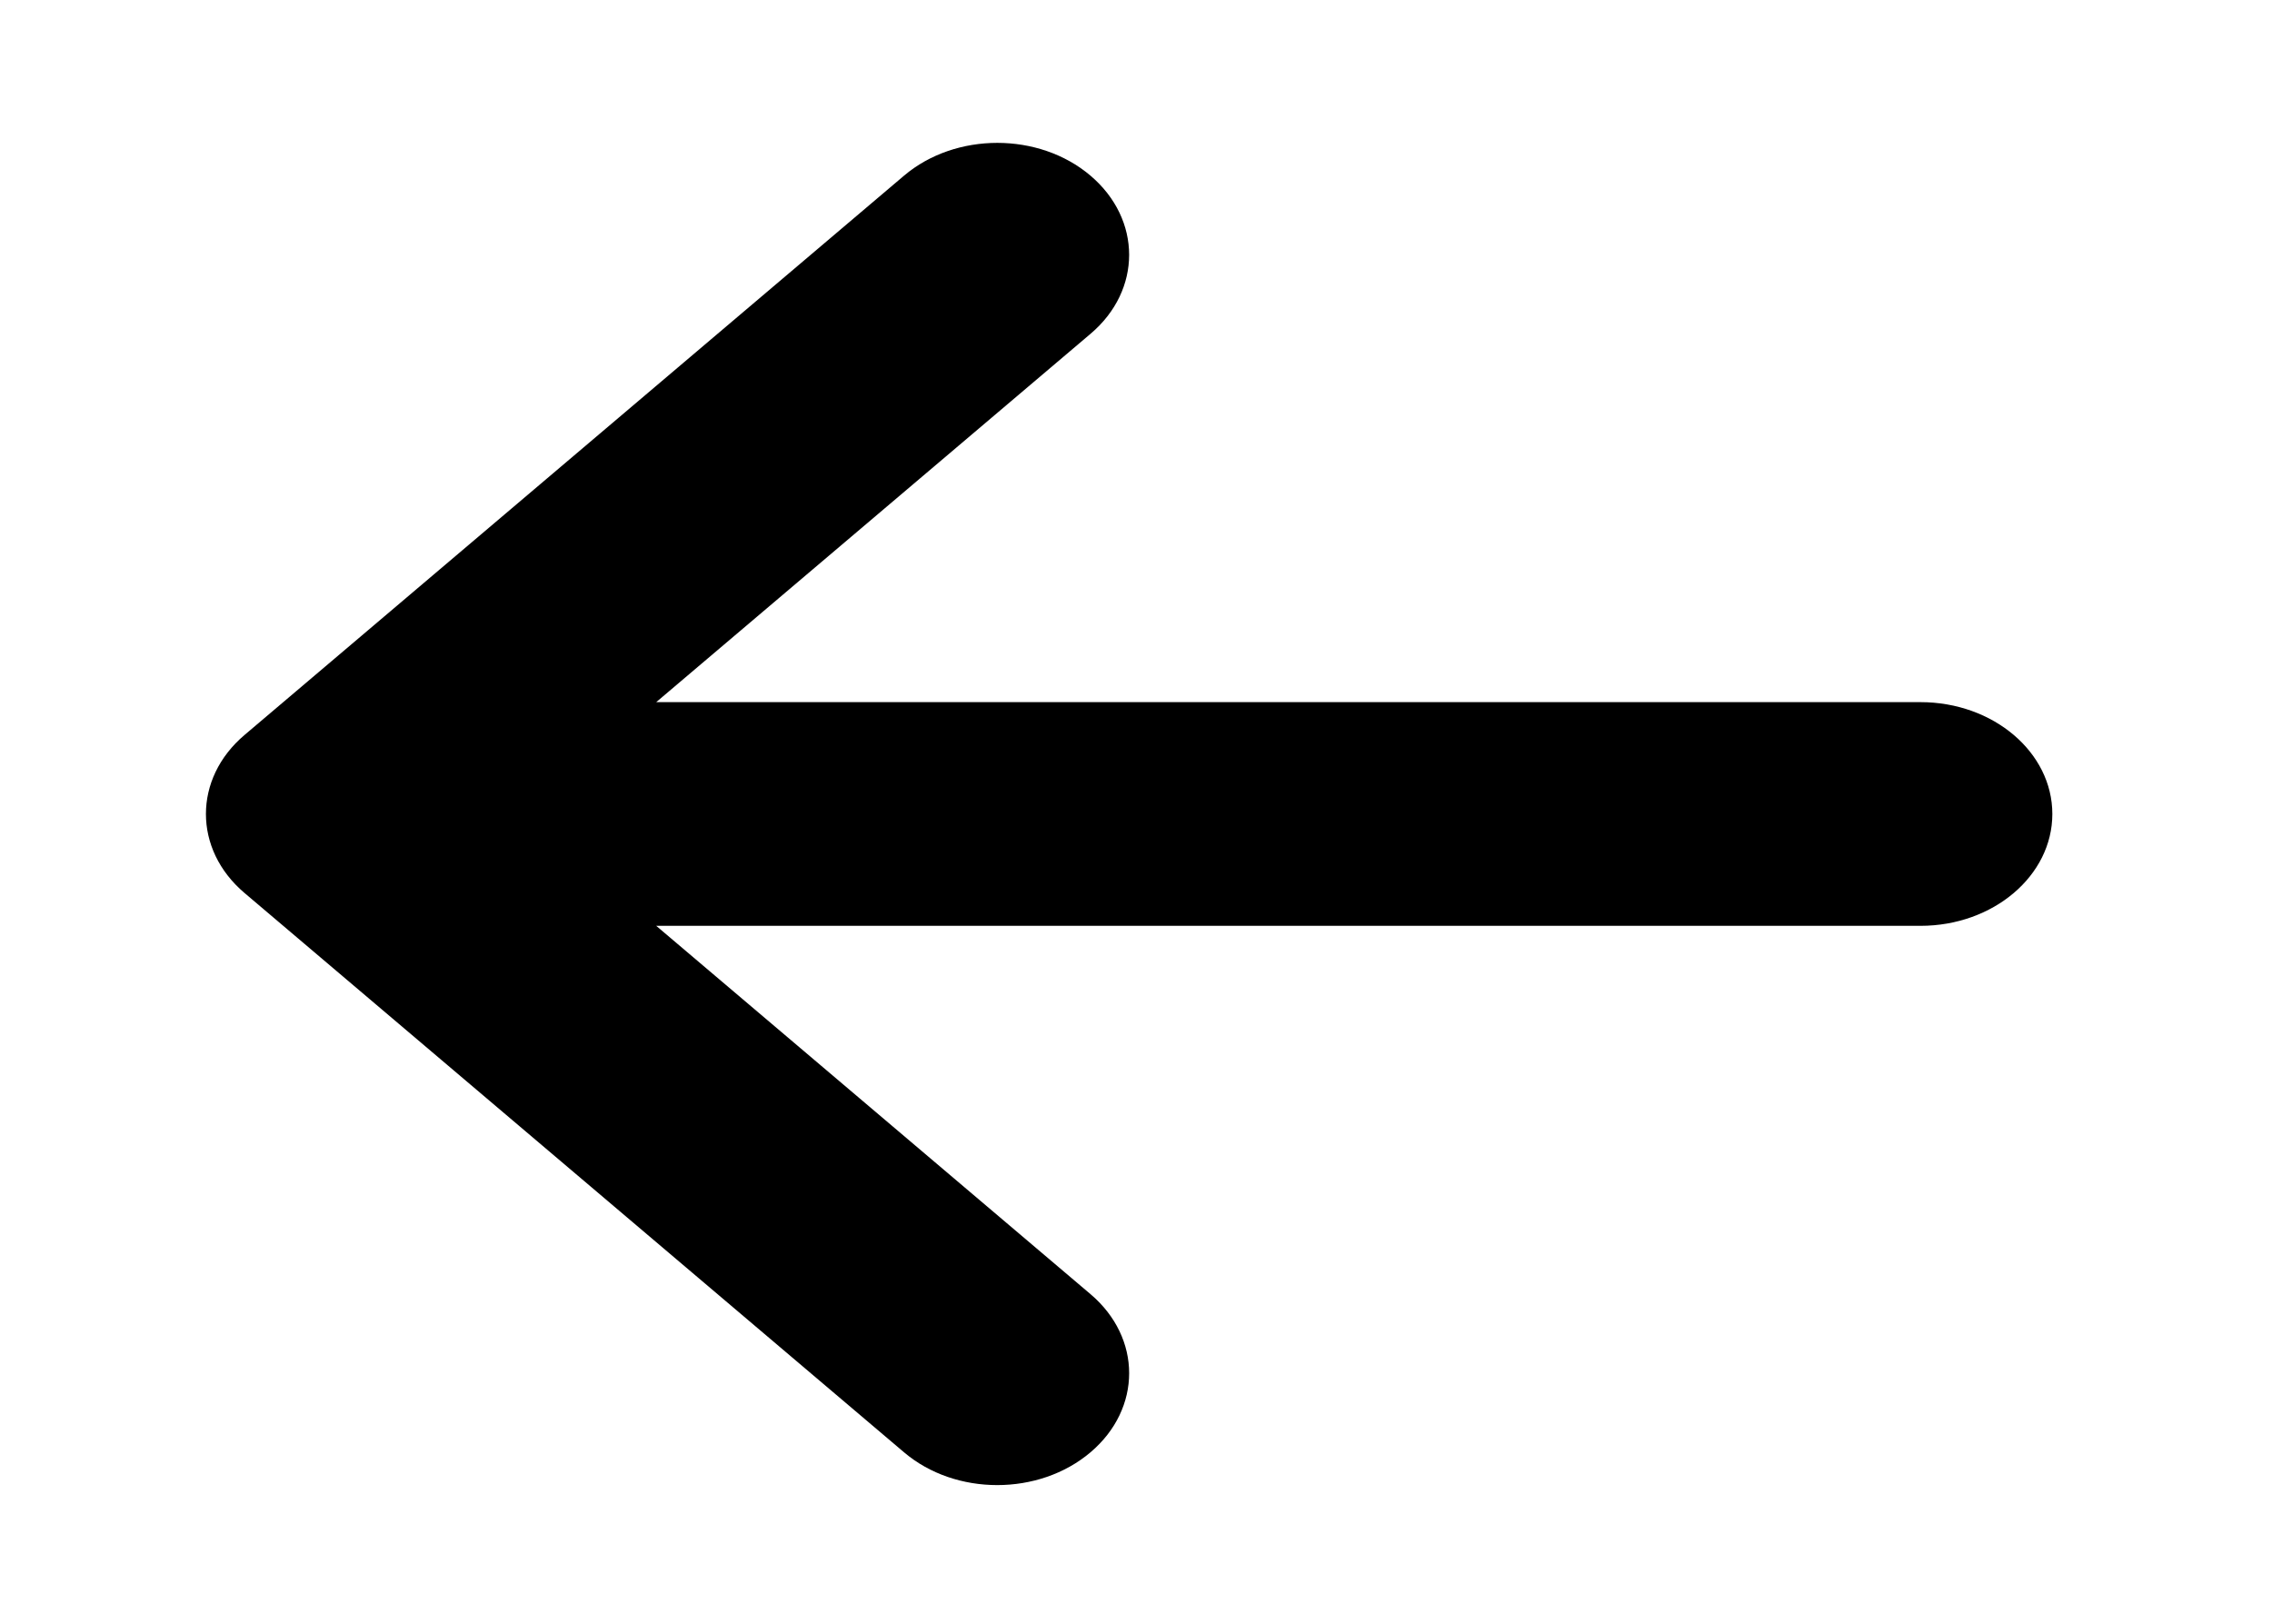
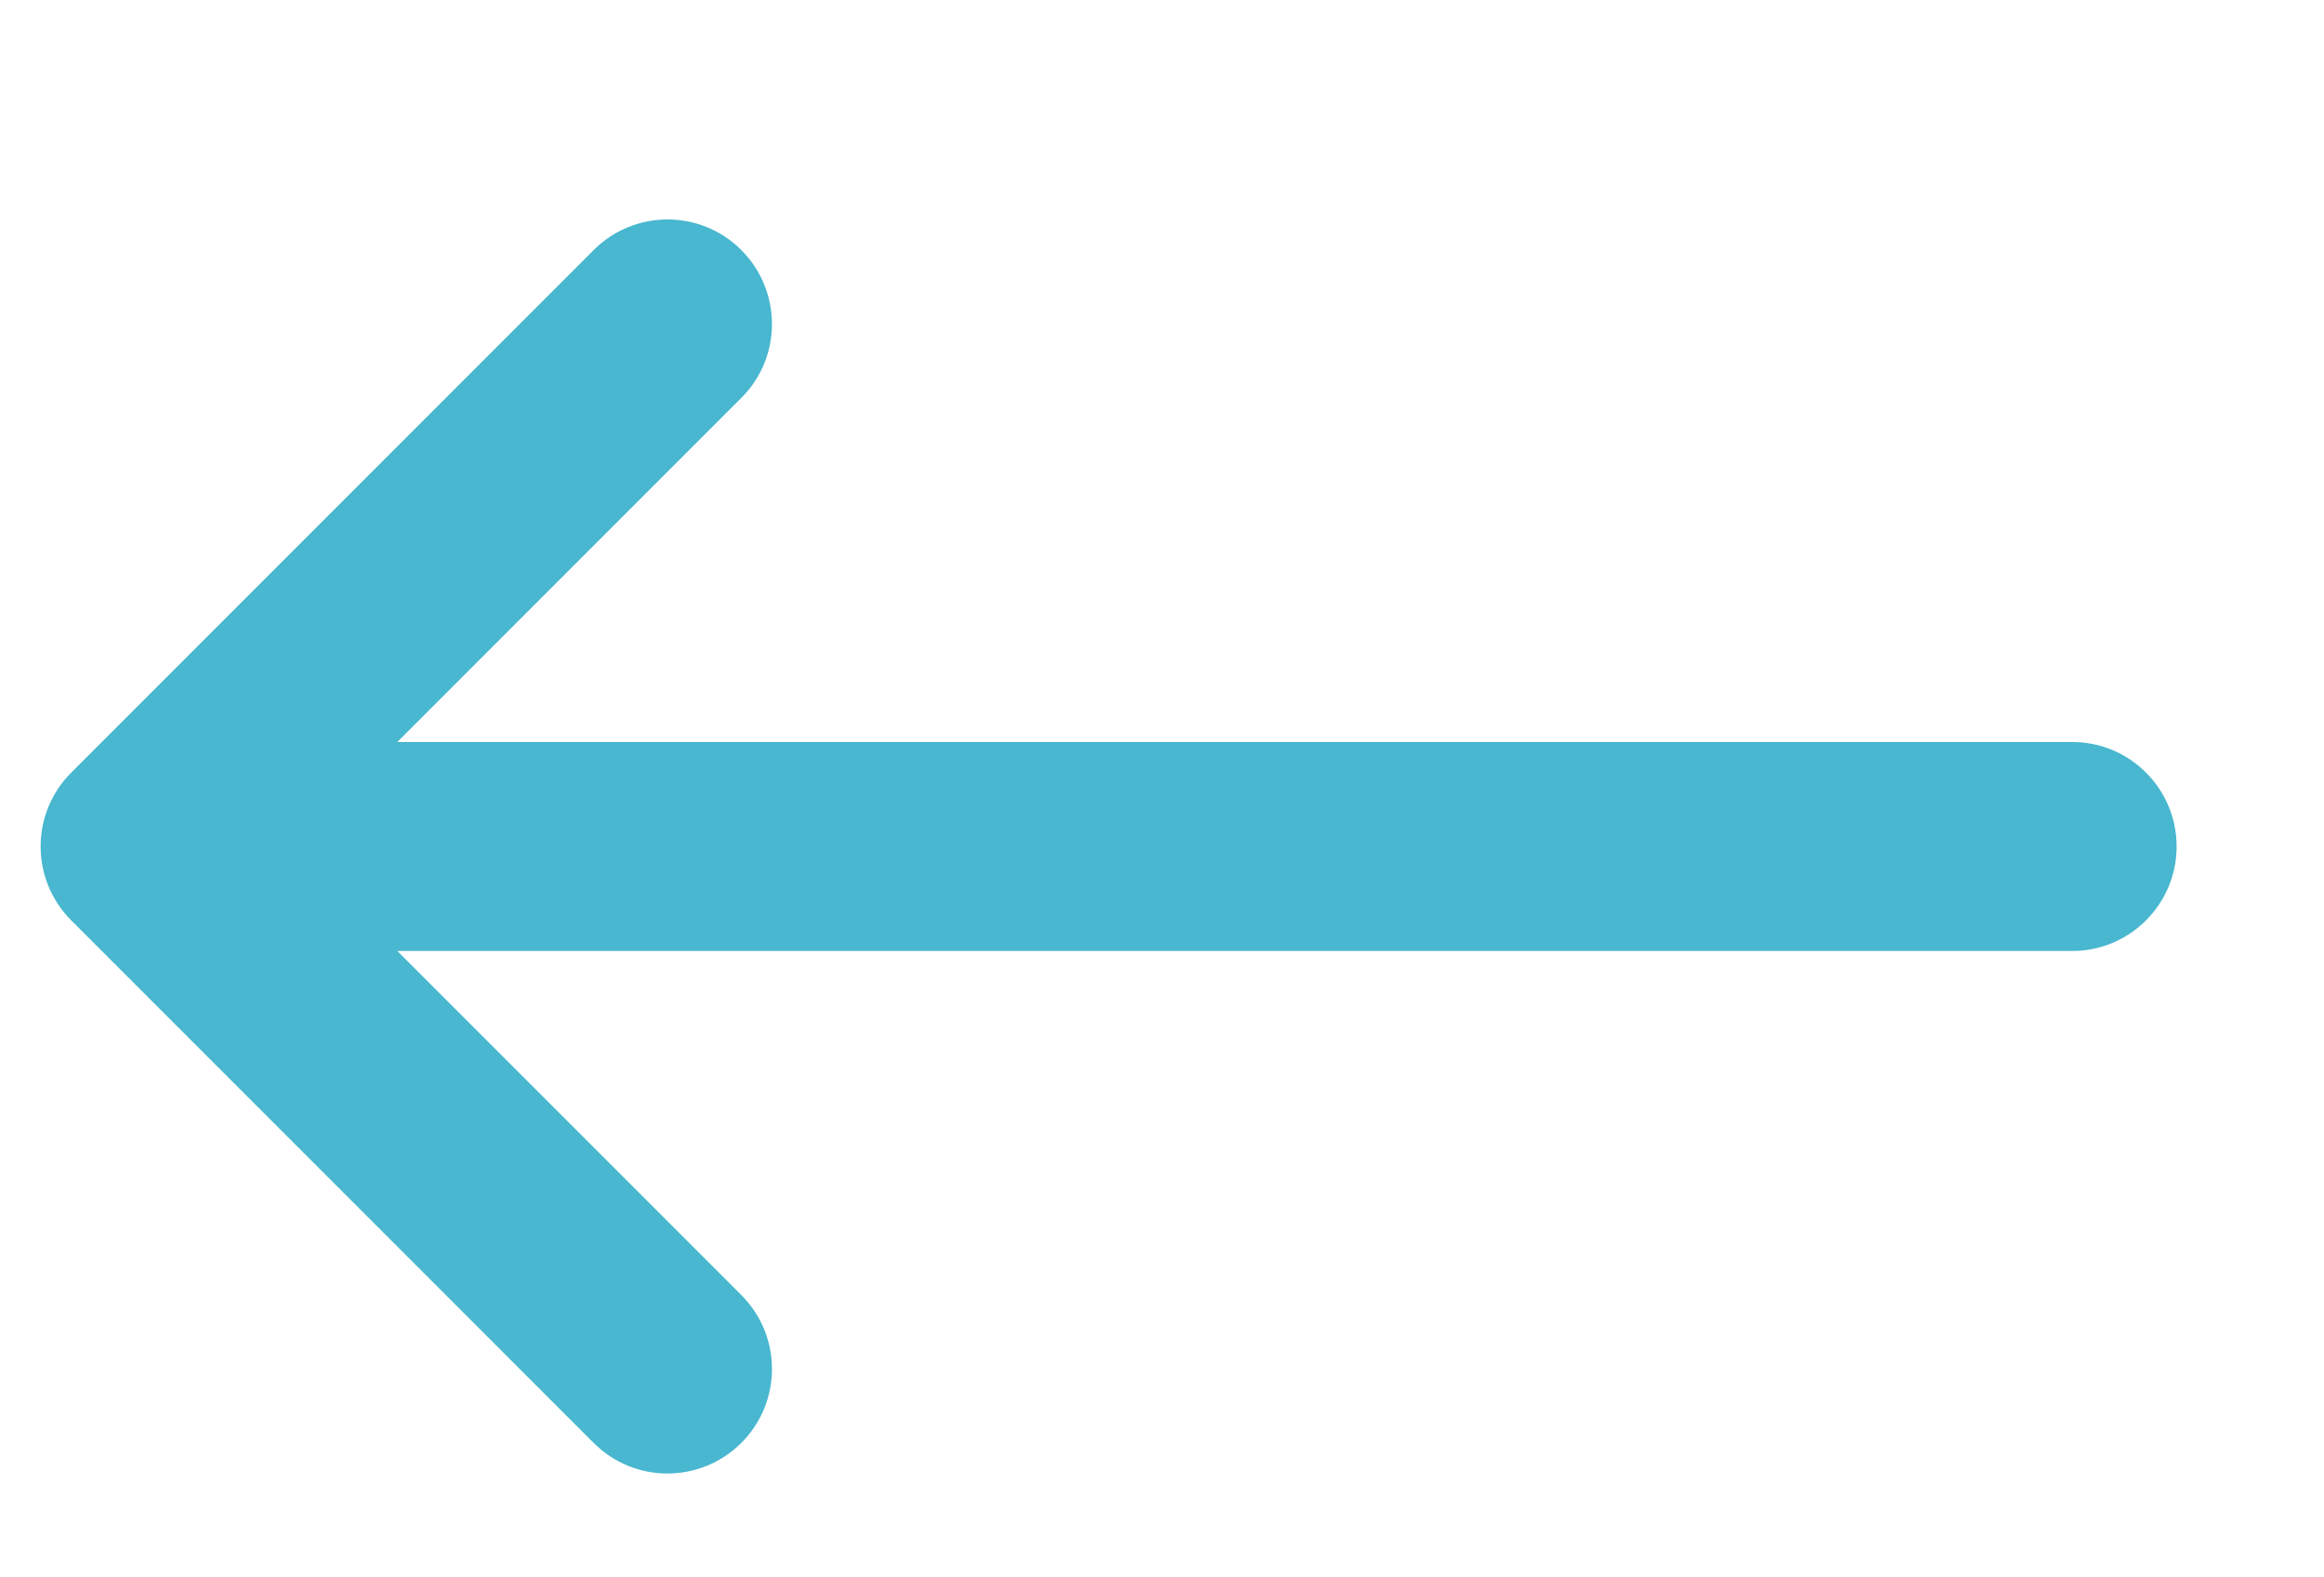
- <svg xmlns="http://www.w3.org/2000/svg" width="100%" height="100%" viewBox="0 0 347 248" version="1.1" xml:space="preserve" style="fill-rule:evenodd;clip-rule:evenodd;stroke-linejoin:round;stroke-miterlimit:2;">
-   <g transform="matrix(1,0,0,1,-666,-330)">
-     <g id="_319-arrow-down2" transform="matrix(1.05471e-15,17.0826,-20.1425,1.249e-15,999.594,317.66)">
-       <path d="M13.707,9.707L8.707,14.707C8.317,15.098 7.683,15.098 7.293,14.707L2.293,9.707C1.902,9.316 1.902,8.683 2.293,8.293C2.684,7.903 3.317,7.902 3.707,8.293L7,11.586L7,2C7,1.448 7.448,1 8,1C8.552,1 9,1.448 9,2L9,11.586L12.293,8.293C12.488,8.098 12.744,8 13,8C13.256,8 13.512,8.098 13.707,8.293C14.098,8.684 14.098,9.317 13.707,9.707Z" style="fill-rule:nonzero;" />
+ <svg xmlns="http://www.w3.org/2000/svg" width="100%" height="100%" viewBox="0 0 286 194" version="1.1" xml:space="preserve" style="fill-rule:evenodd;clip-rule:evenodd;stroke-linejoin:round;stroke-miterlimit:2;">
+   <g transform="matrix(1,0,0,1,-748,-48)">
+     <g id="_321-arrow-left2" transform="matrix(12.8569,0,0,12.8569,740.146,49.2894)">
+       <path d="M6.293,13.707L1.293,8.707C0.902,8.317 0.902,7.683 1.293,7.293L6.293,2.293C6.684,1.902 7.317,1.902 7.707,2.293C8.097,2.684 8.098,3.317 7.707,3.707L4.414,7L20.445,7C20.997,7 21.445,7.448 21.445,8C21.445,8.552 20.997,9 20.445,9L4.414,9L7.707,12.293C7.902,12.488 8,12.744 8,13C8,13.256 7.902,13.512 7.707,13.707C7.316,14.098 6.683,14.098 6.293,13.707Z" style="fill:rgb(72,183,207);fill-rule:nonzero;" />
    </g>
  </g>
</svg>
